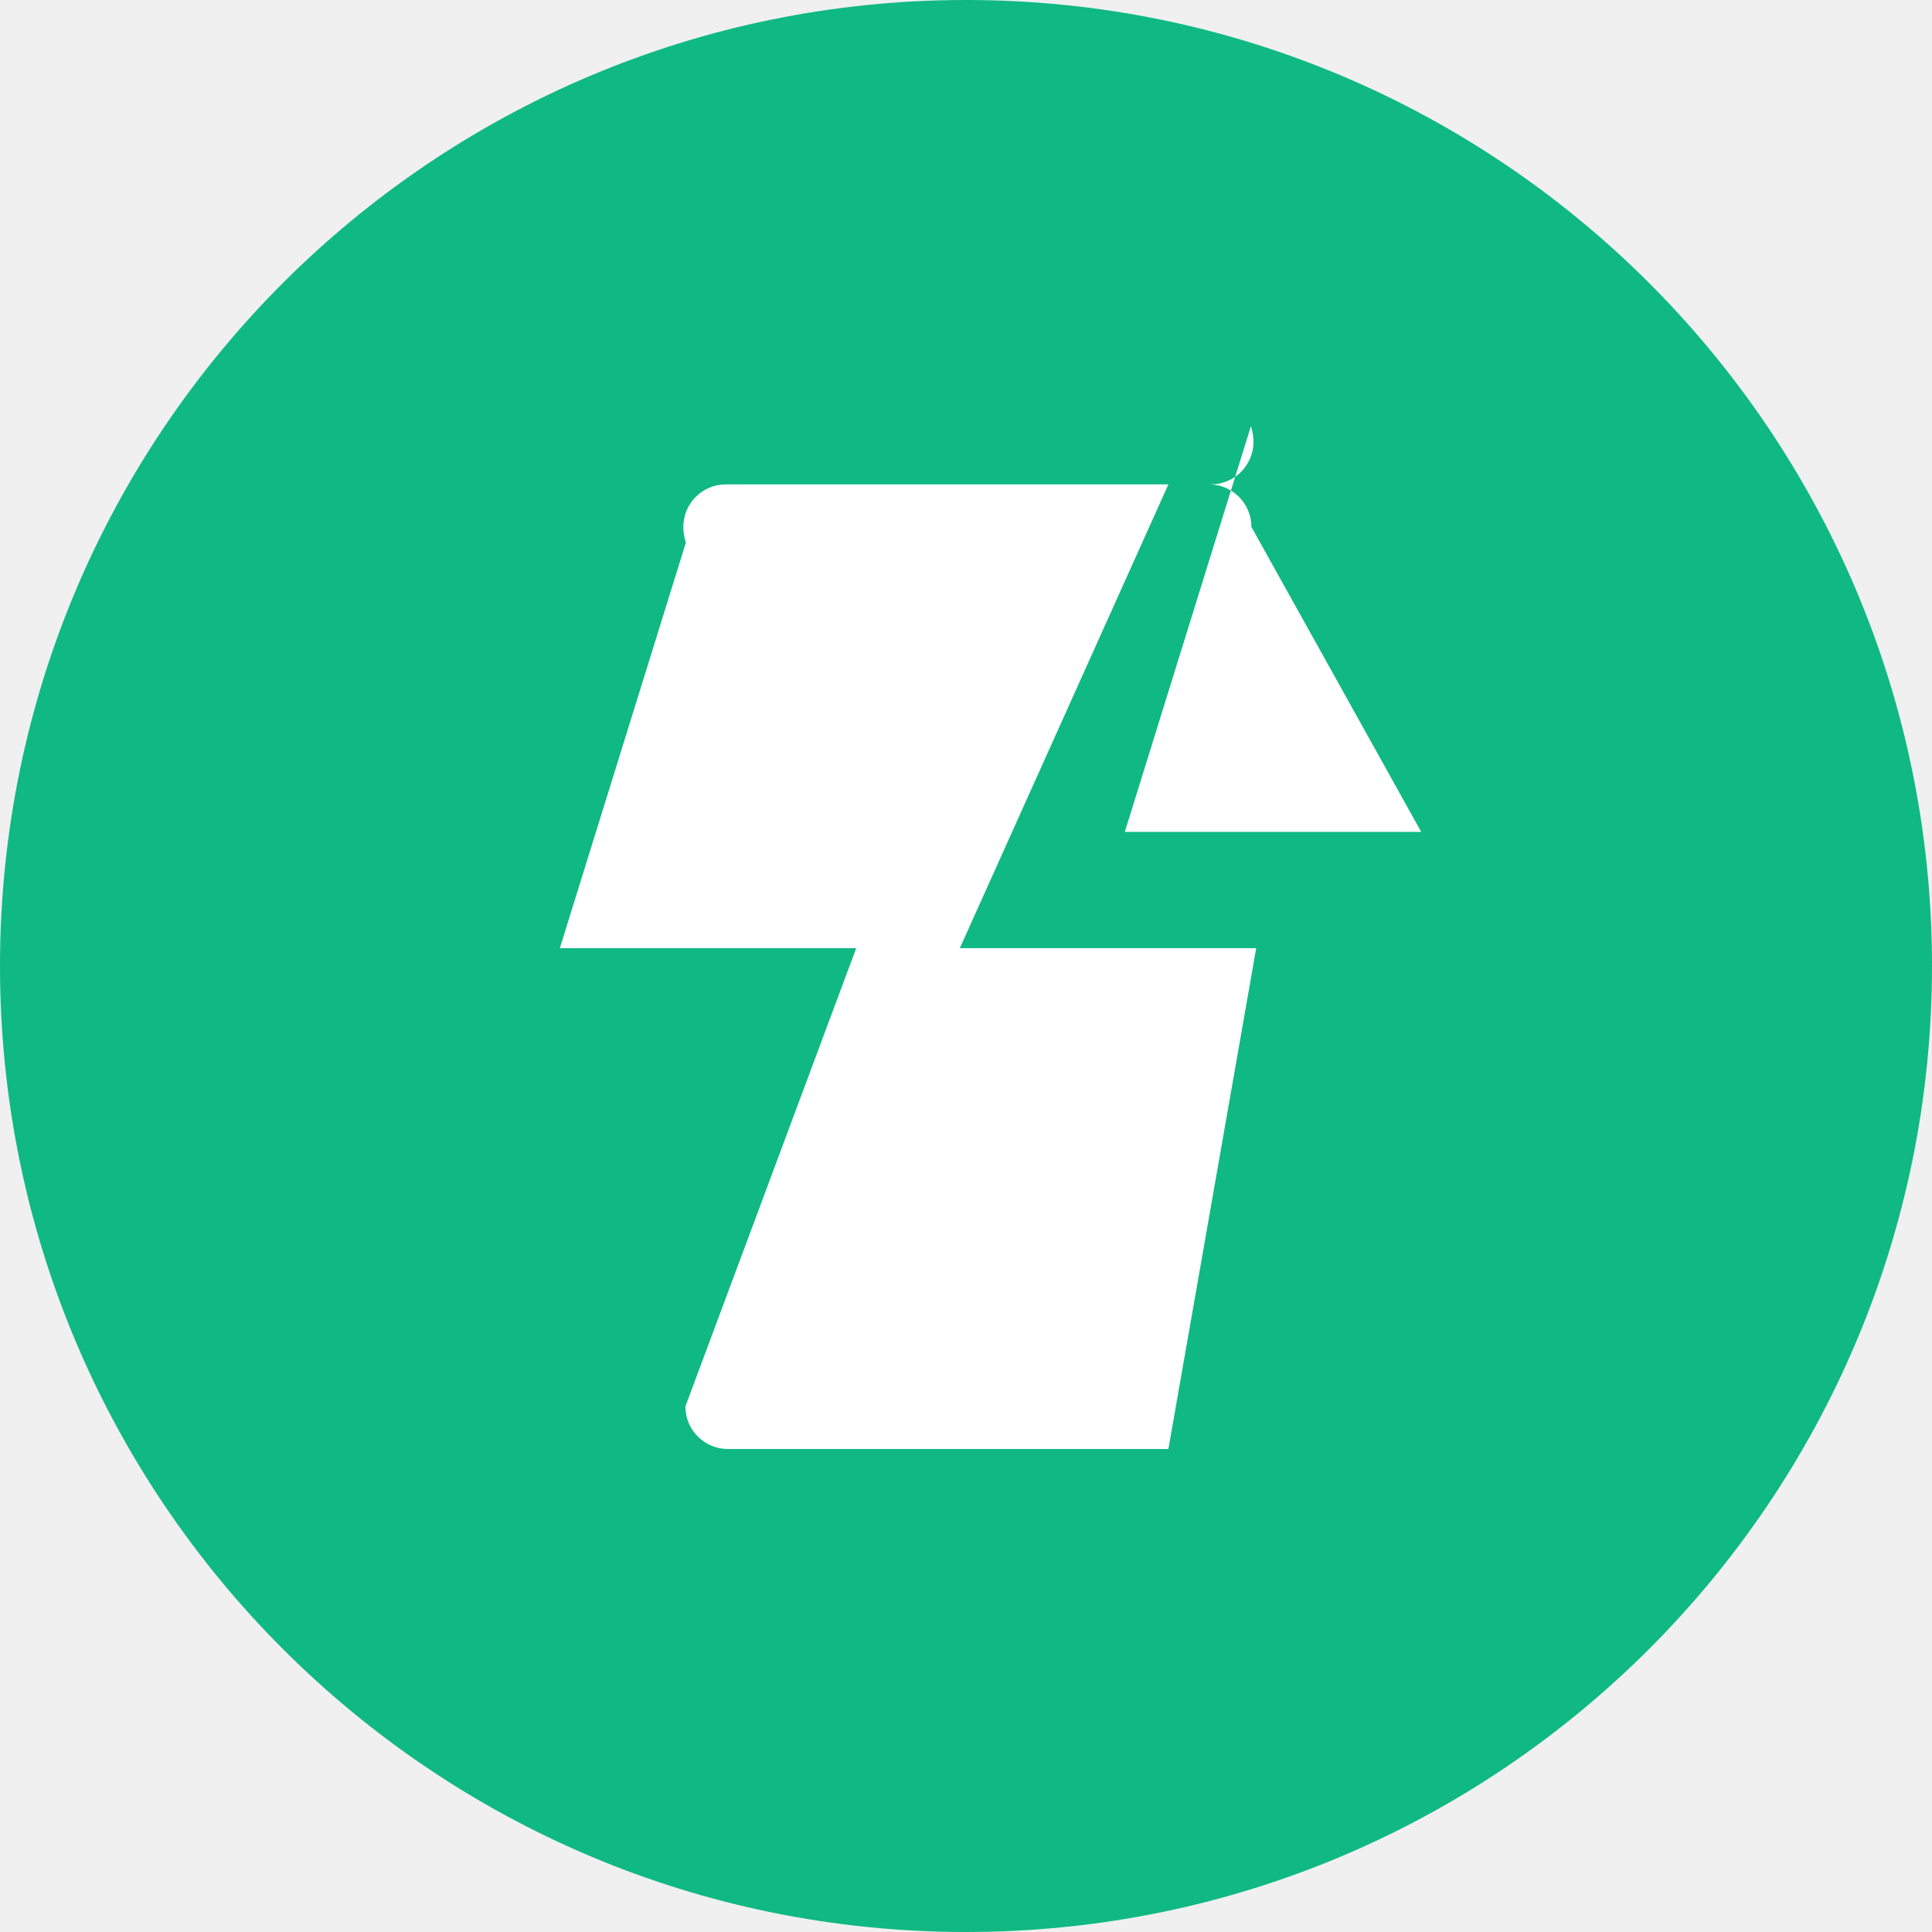
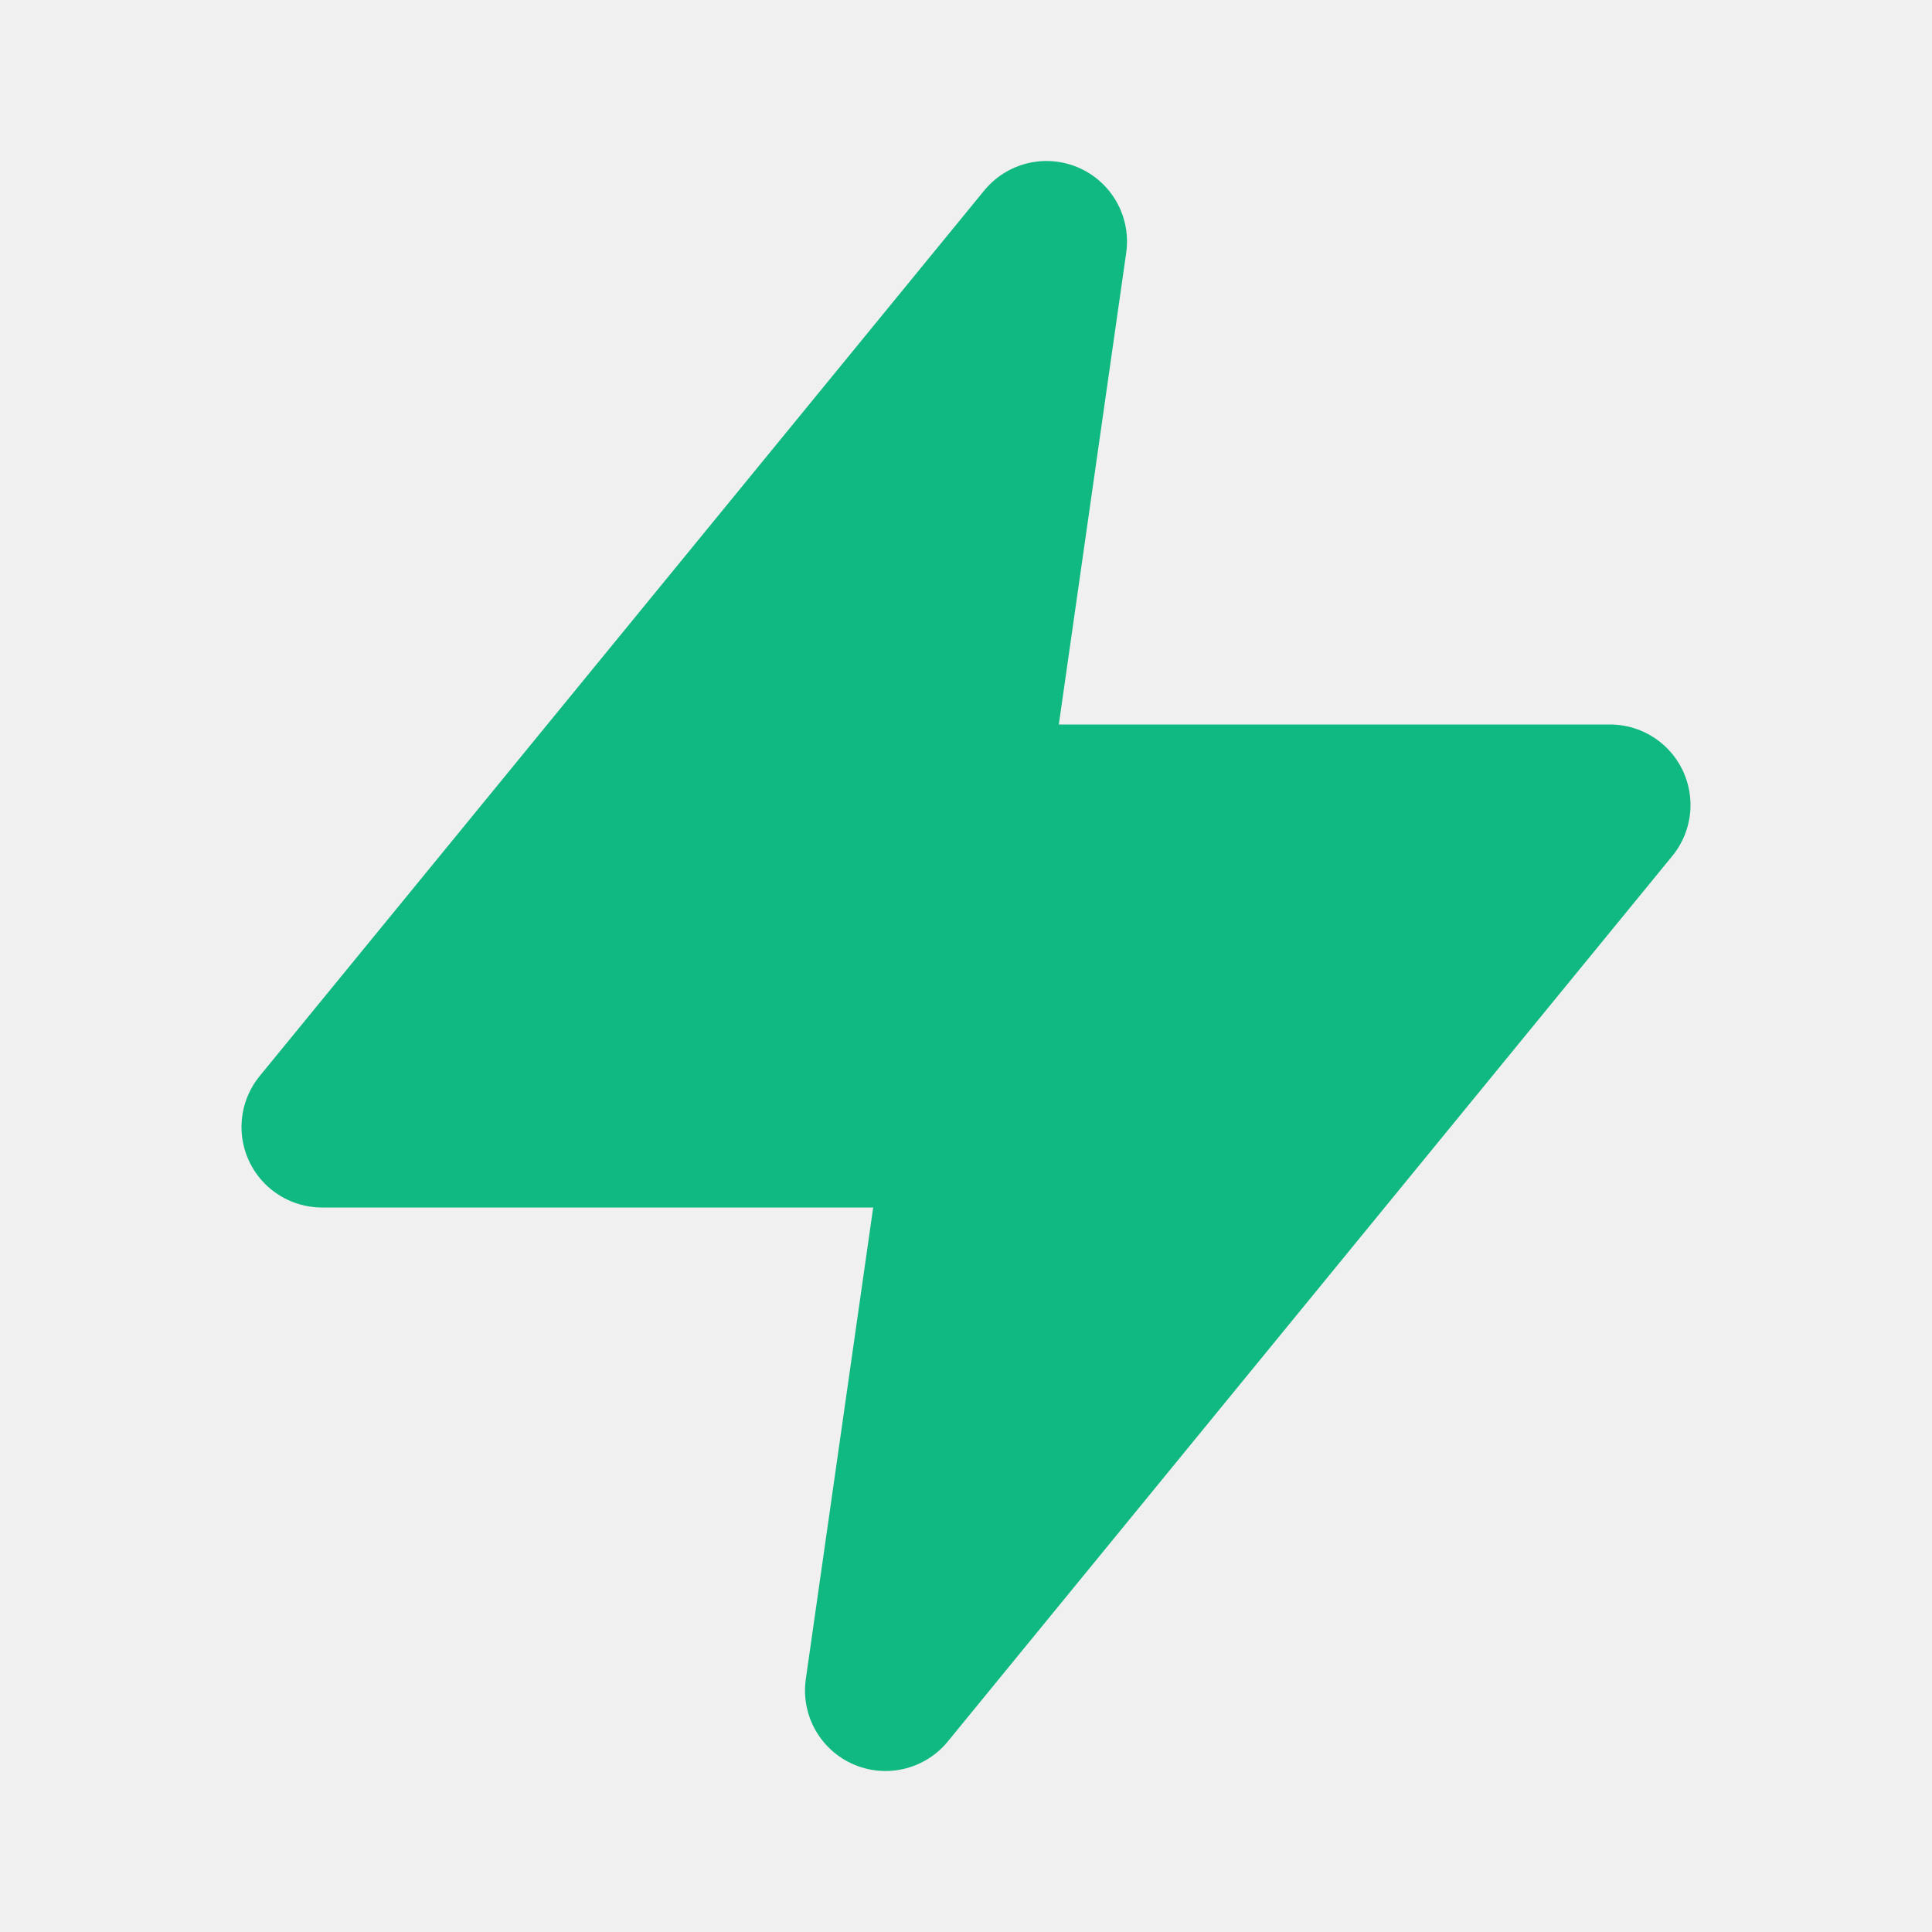
- <svg xmlns="http://www.w3.org/2000/svg" width="512" height="512" viewBox="0 0 512 512" fill="none">
-   <rect width="512" height="512" rx="256" fill="#10B981" />
-   <path d="M331.636 139.636C331.636 133.409 326.591 128.364 320.364 128.364H203.636L180.364 261.091H258.909L203.636 384H214.909C221.136 384 226.182 378.955 226.182 372.727C226.182 371.318 225.955 369.909 225.5 368.591L258.909 261.091H180.364L203.636 128.364H192.364C186.136 128.364 181.091 133.409 181.091 139.636C181.091 141.045 181.318 142.455 181.773 143.773L148.364 251.273H226.909L181.636 372.727C181.636 378.955 186.682 384 192.909 384H309.636L332.909 251.273H254.364L309.636 128.364H320.909C327.136 128.364 332.182 123.318 332.182 117.091C332.182 115.682 331.955 114.273 331.5 112.955L298.091 220.455H376.636L331.636 139.636Z" fill="white" />
+ <svg xmlns="http://www.w3.org/2000/svg" width="24" height="24" viewBox="0 0 24 24" fill="none">
+   <path d="M13 3L4 14H12L11 21L20 10H12L13 3Z" fill="#10B981" stroke="#10B981" stroke-width="2" stroke-linecap="round" stroke-linejoin="round" />
</svg>
